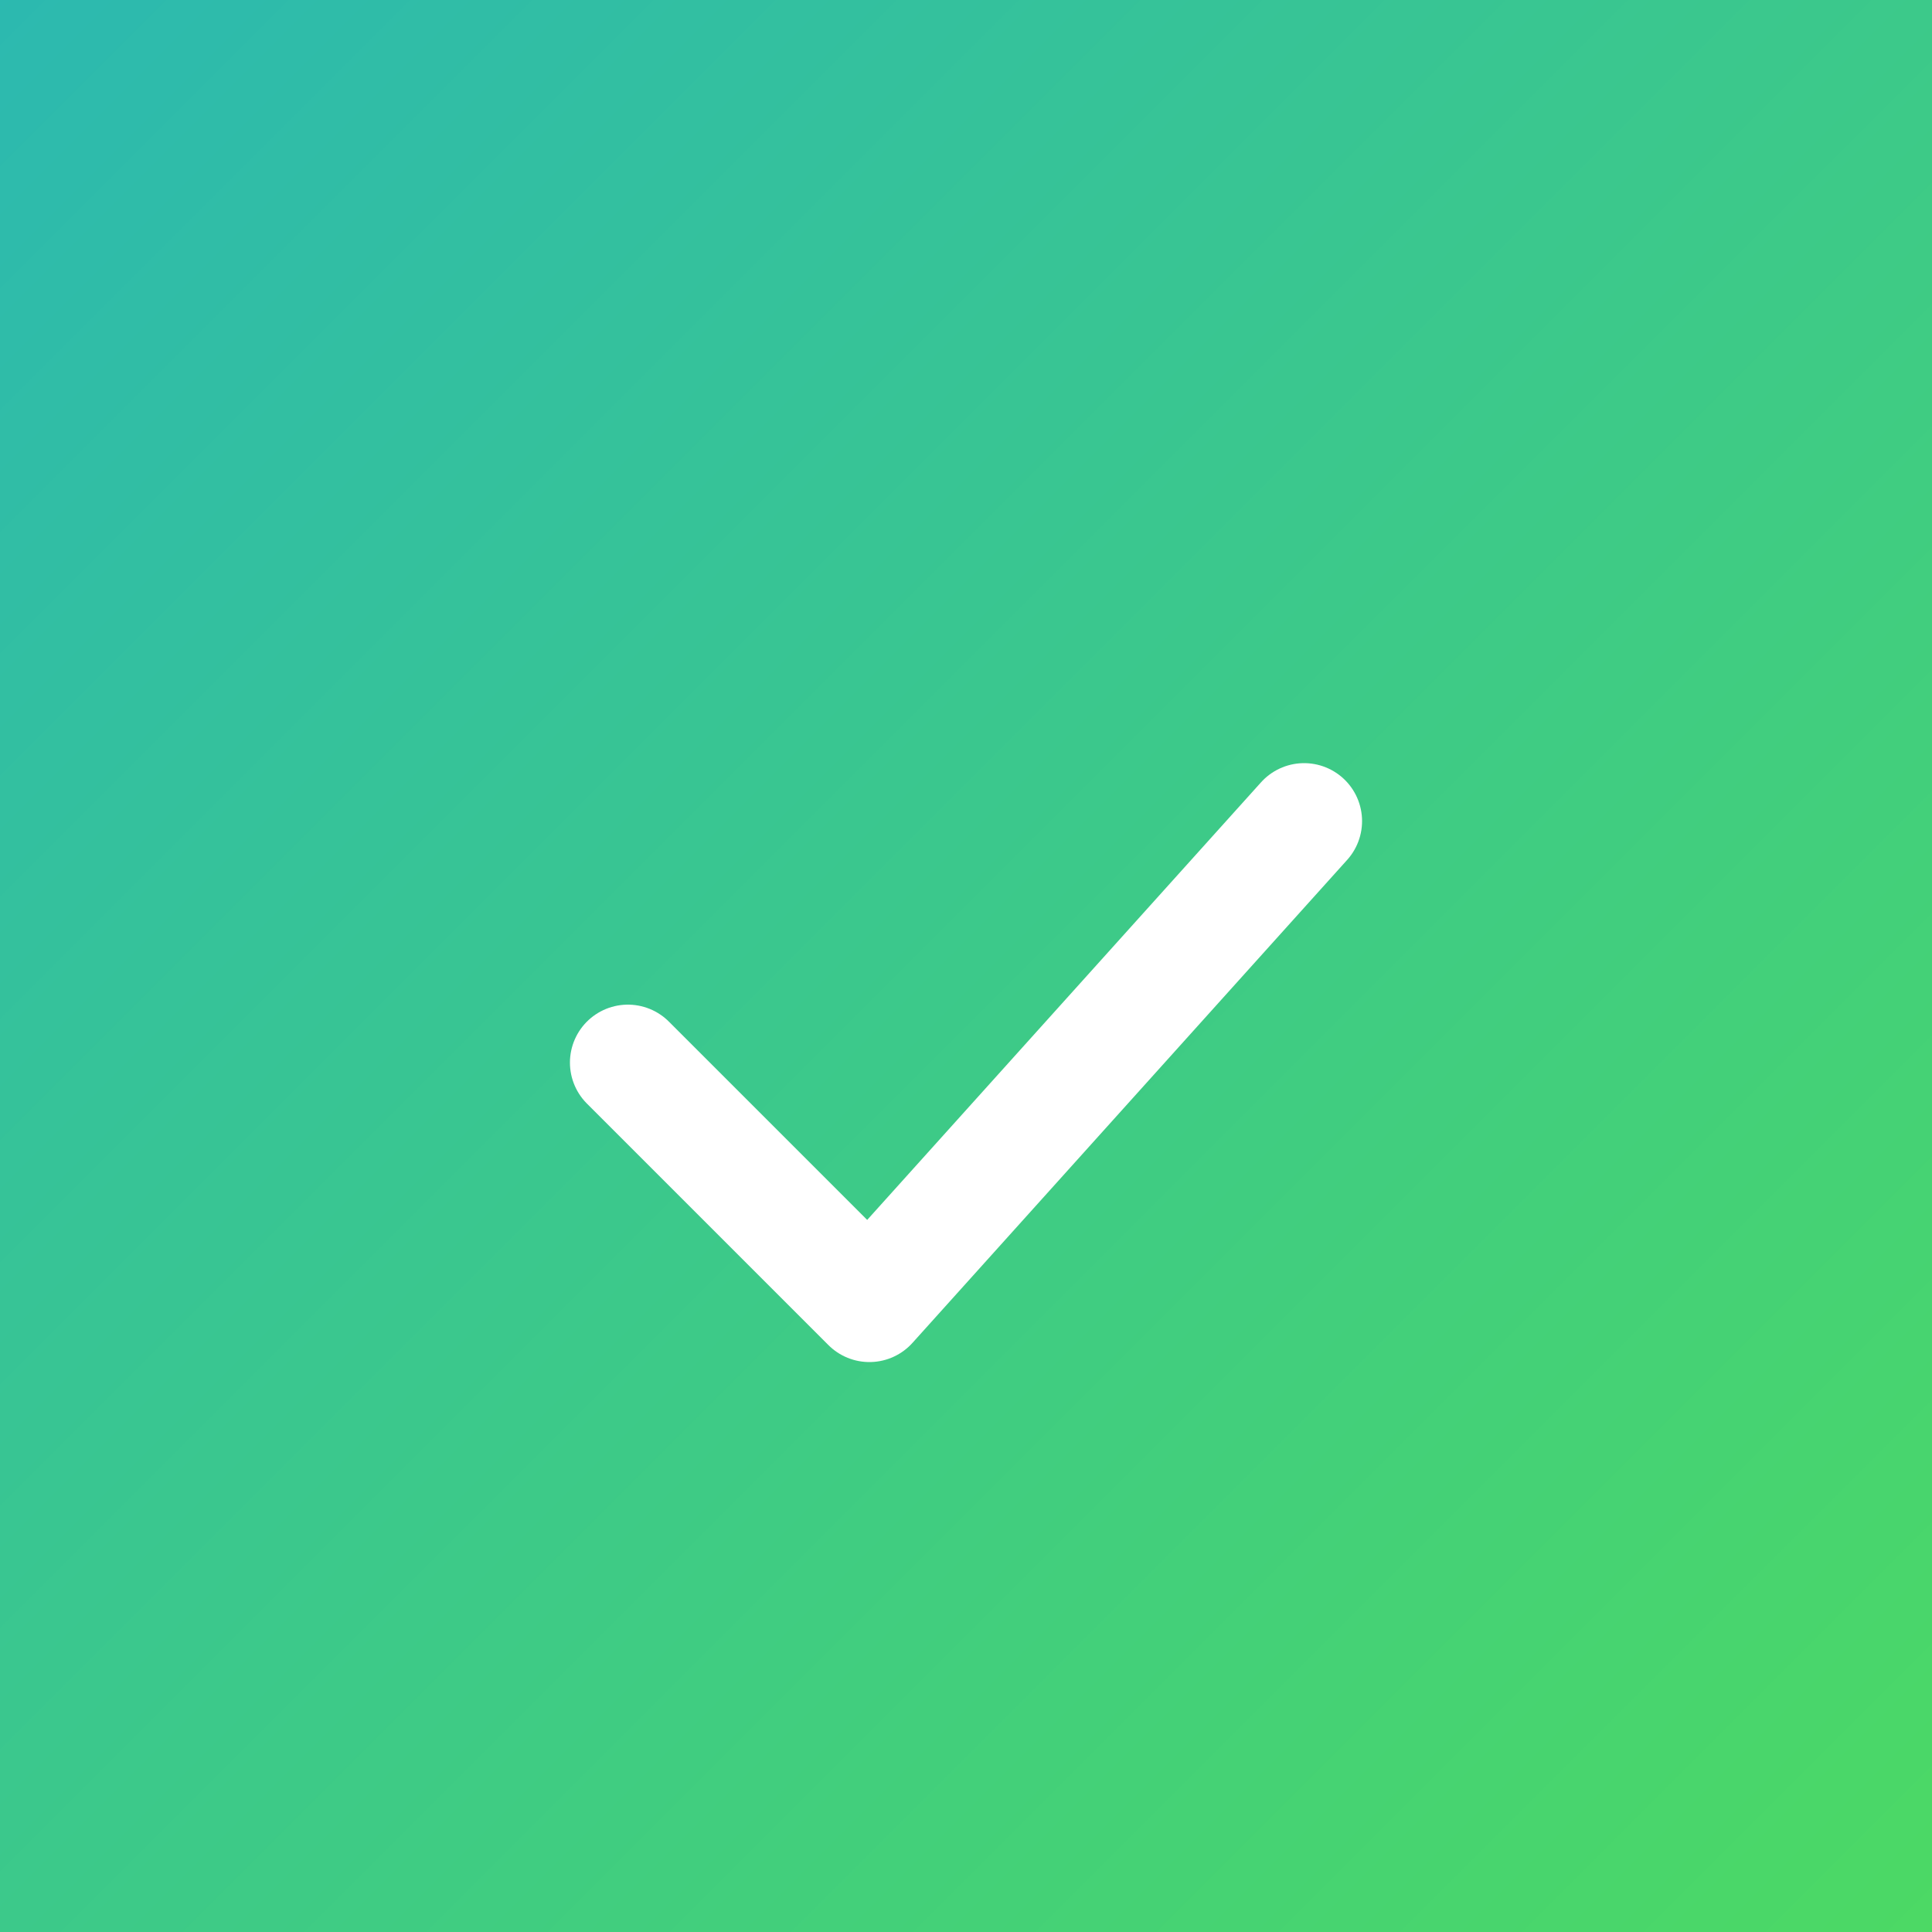
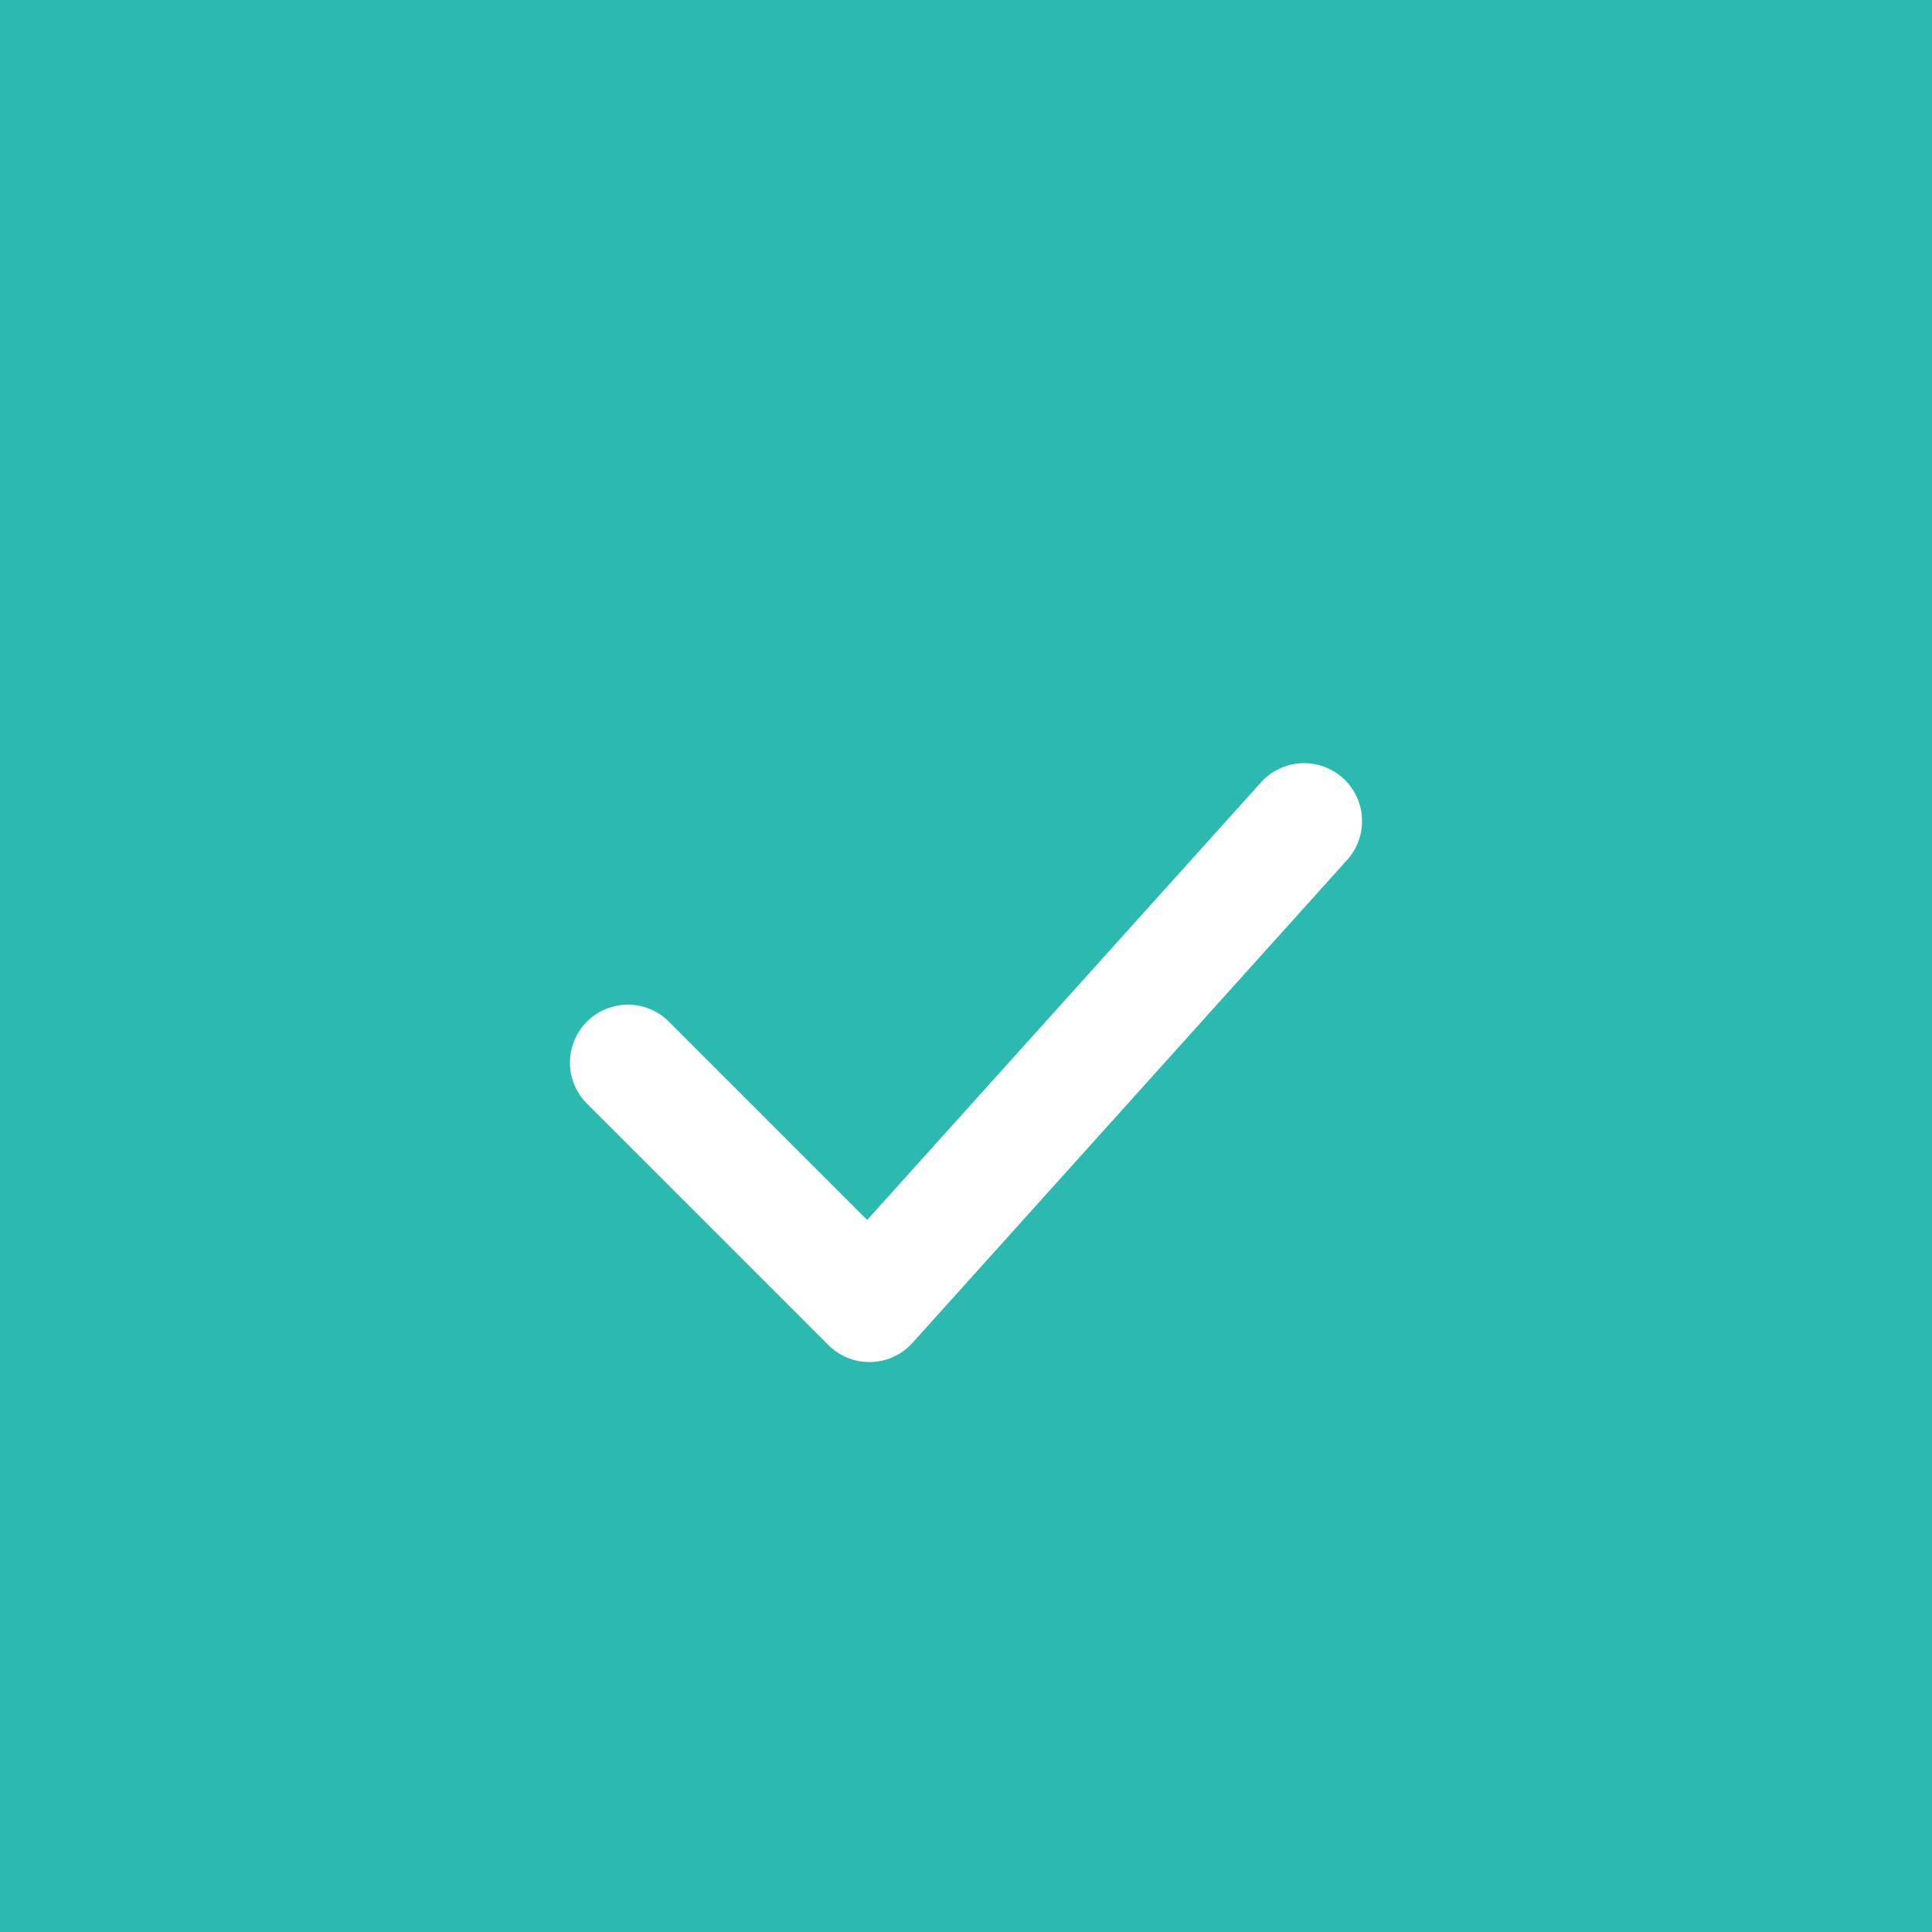
<svg xmlns="http://www.w3.org/2000/svg" width="200" height="200">
-   <rect x="0" y="0" width="200" height="200" fill="url(#gradient)" />
-   <defs>
-     <linearGradient id="gradient" x1="0%" y1="0%" x2="100%" y2="100%">
-       <stop offset="0%" stop-color="#2CB9B0" />
-       <stop offset="100%" stop-color="#4CD964" />
-     </linearGradient>
-   </defs>
+   <rect x="0" y="0" width="200" height="200" fill="#2CB9B0" />
  <path d="M65 110 L90 135 L135 85" fill="none" stroke="white" stroke-width="12" stroke-linecap="round" stroke-linejoin="round" />
</svg>
